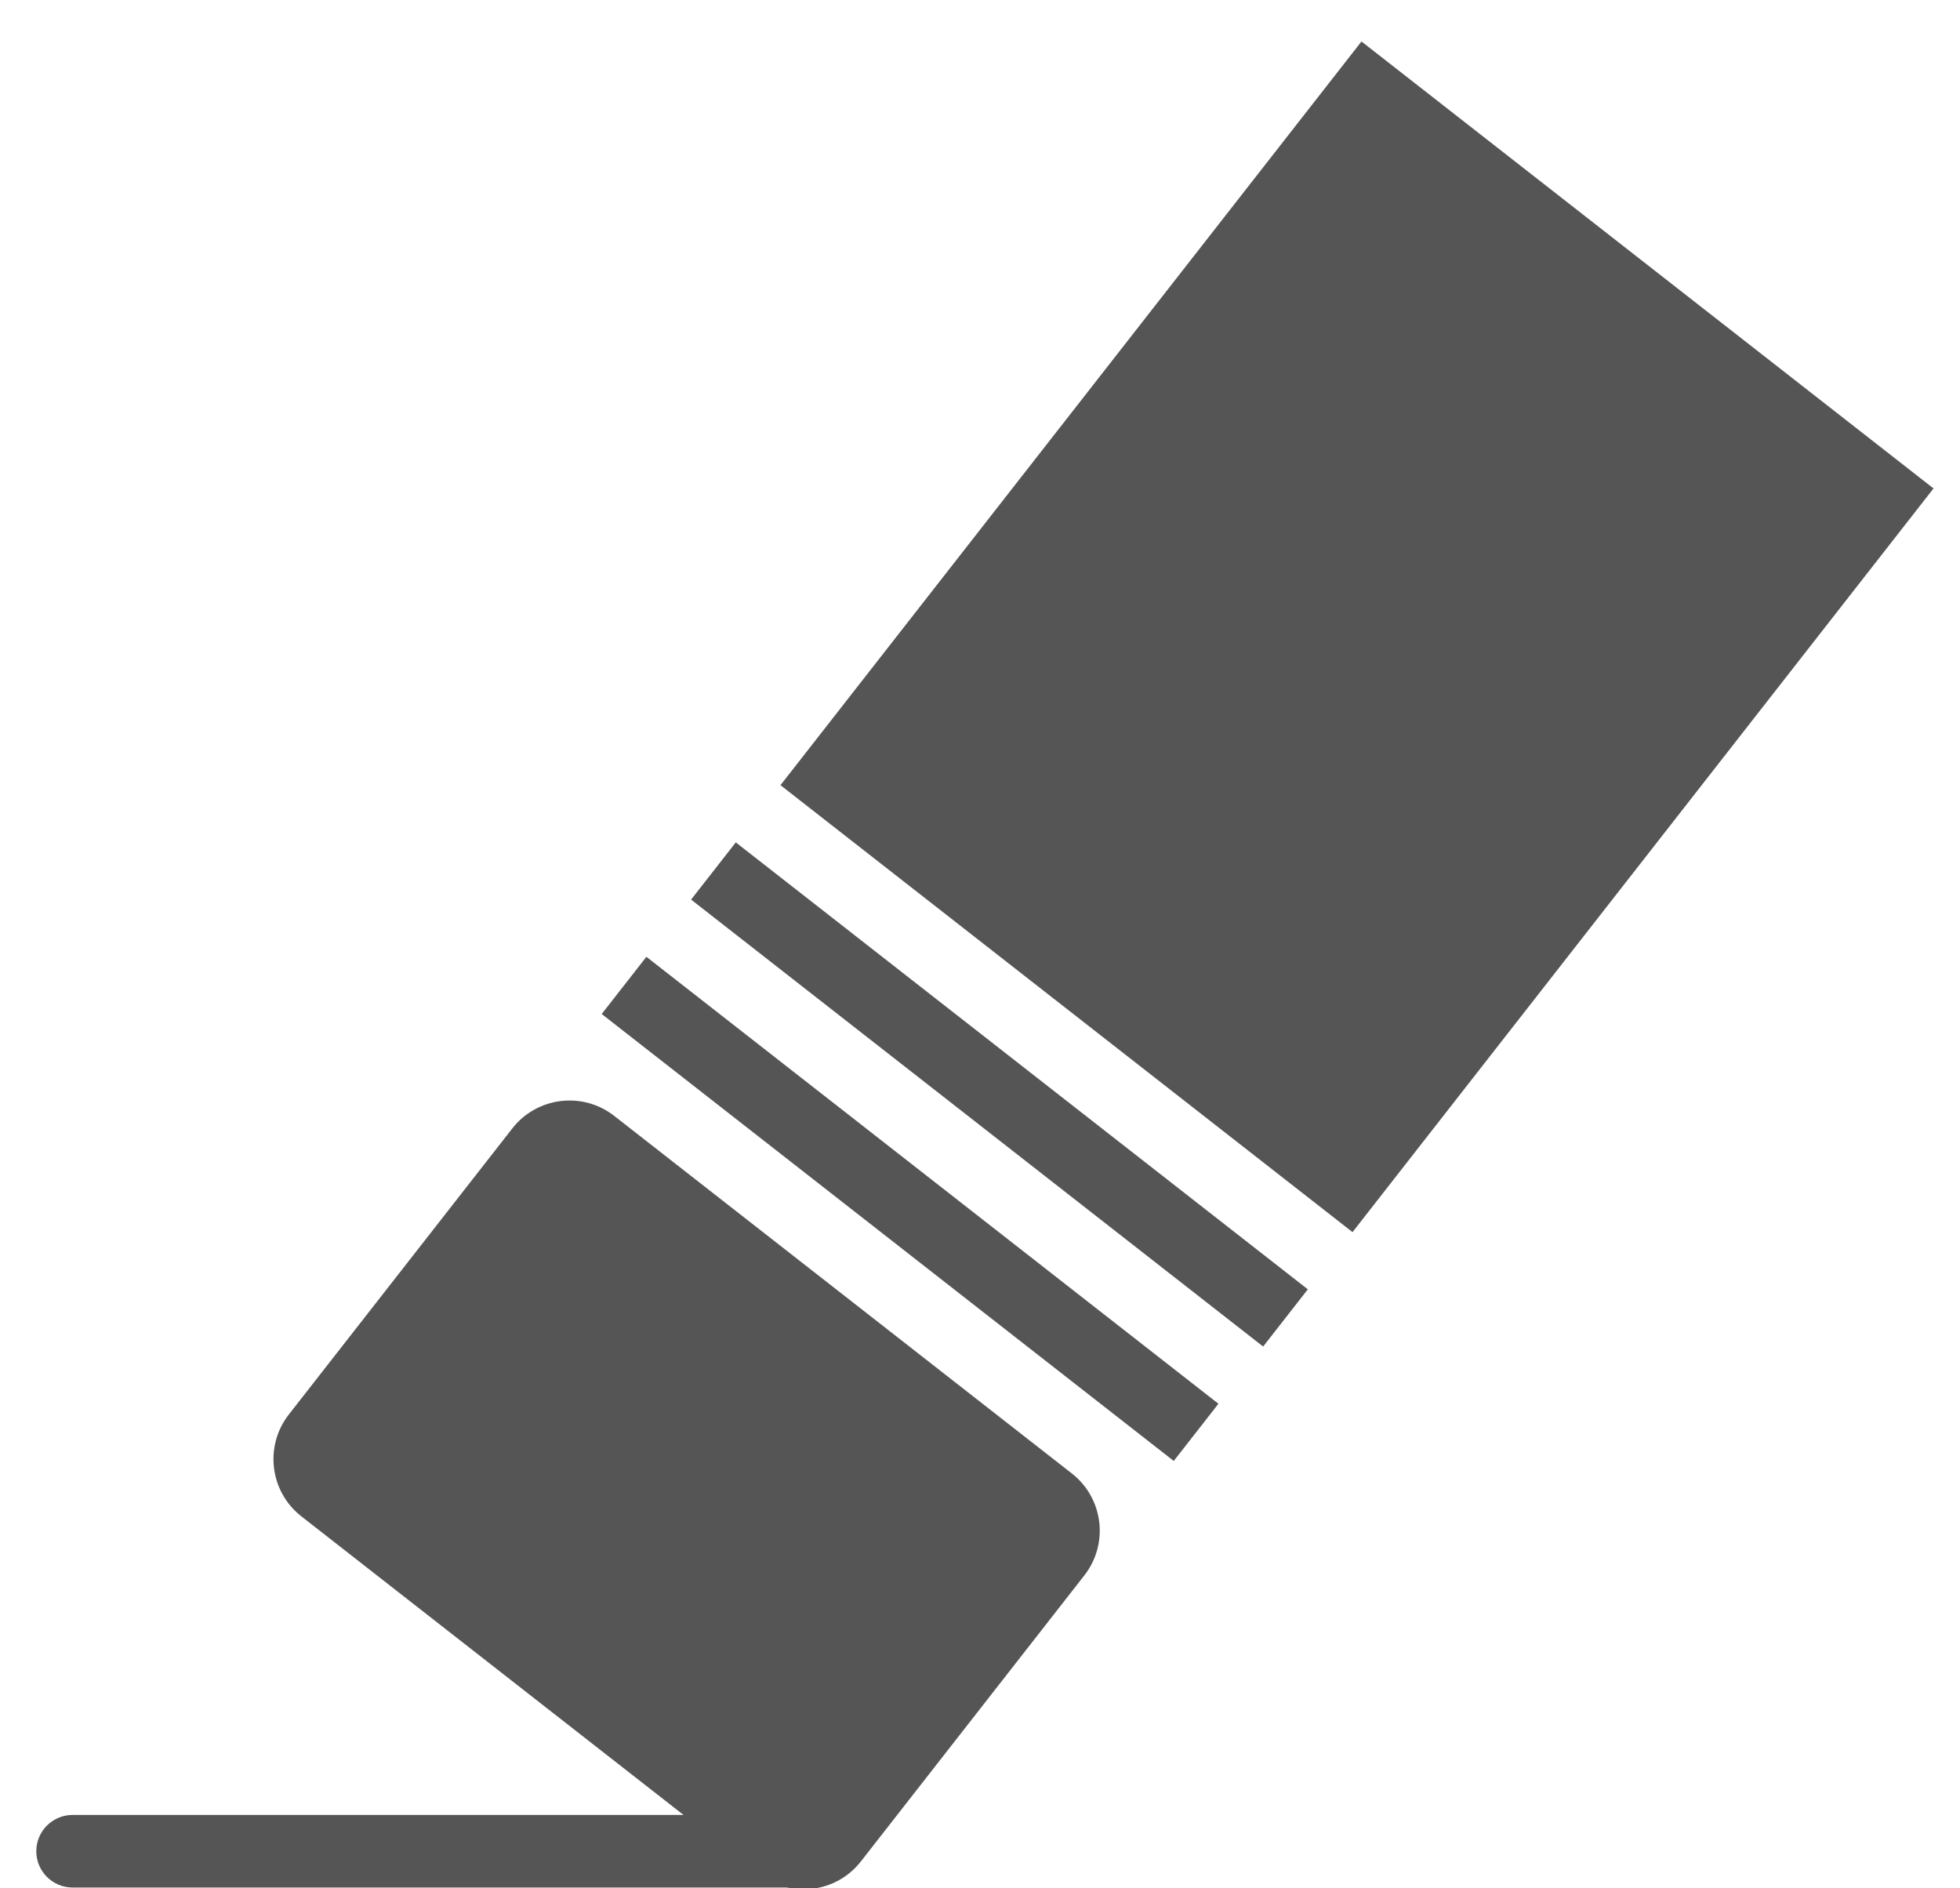
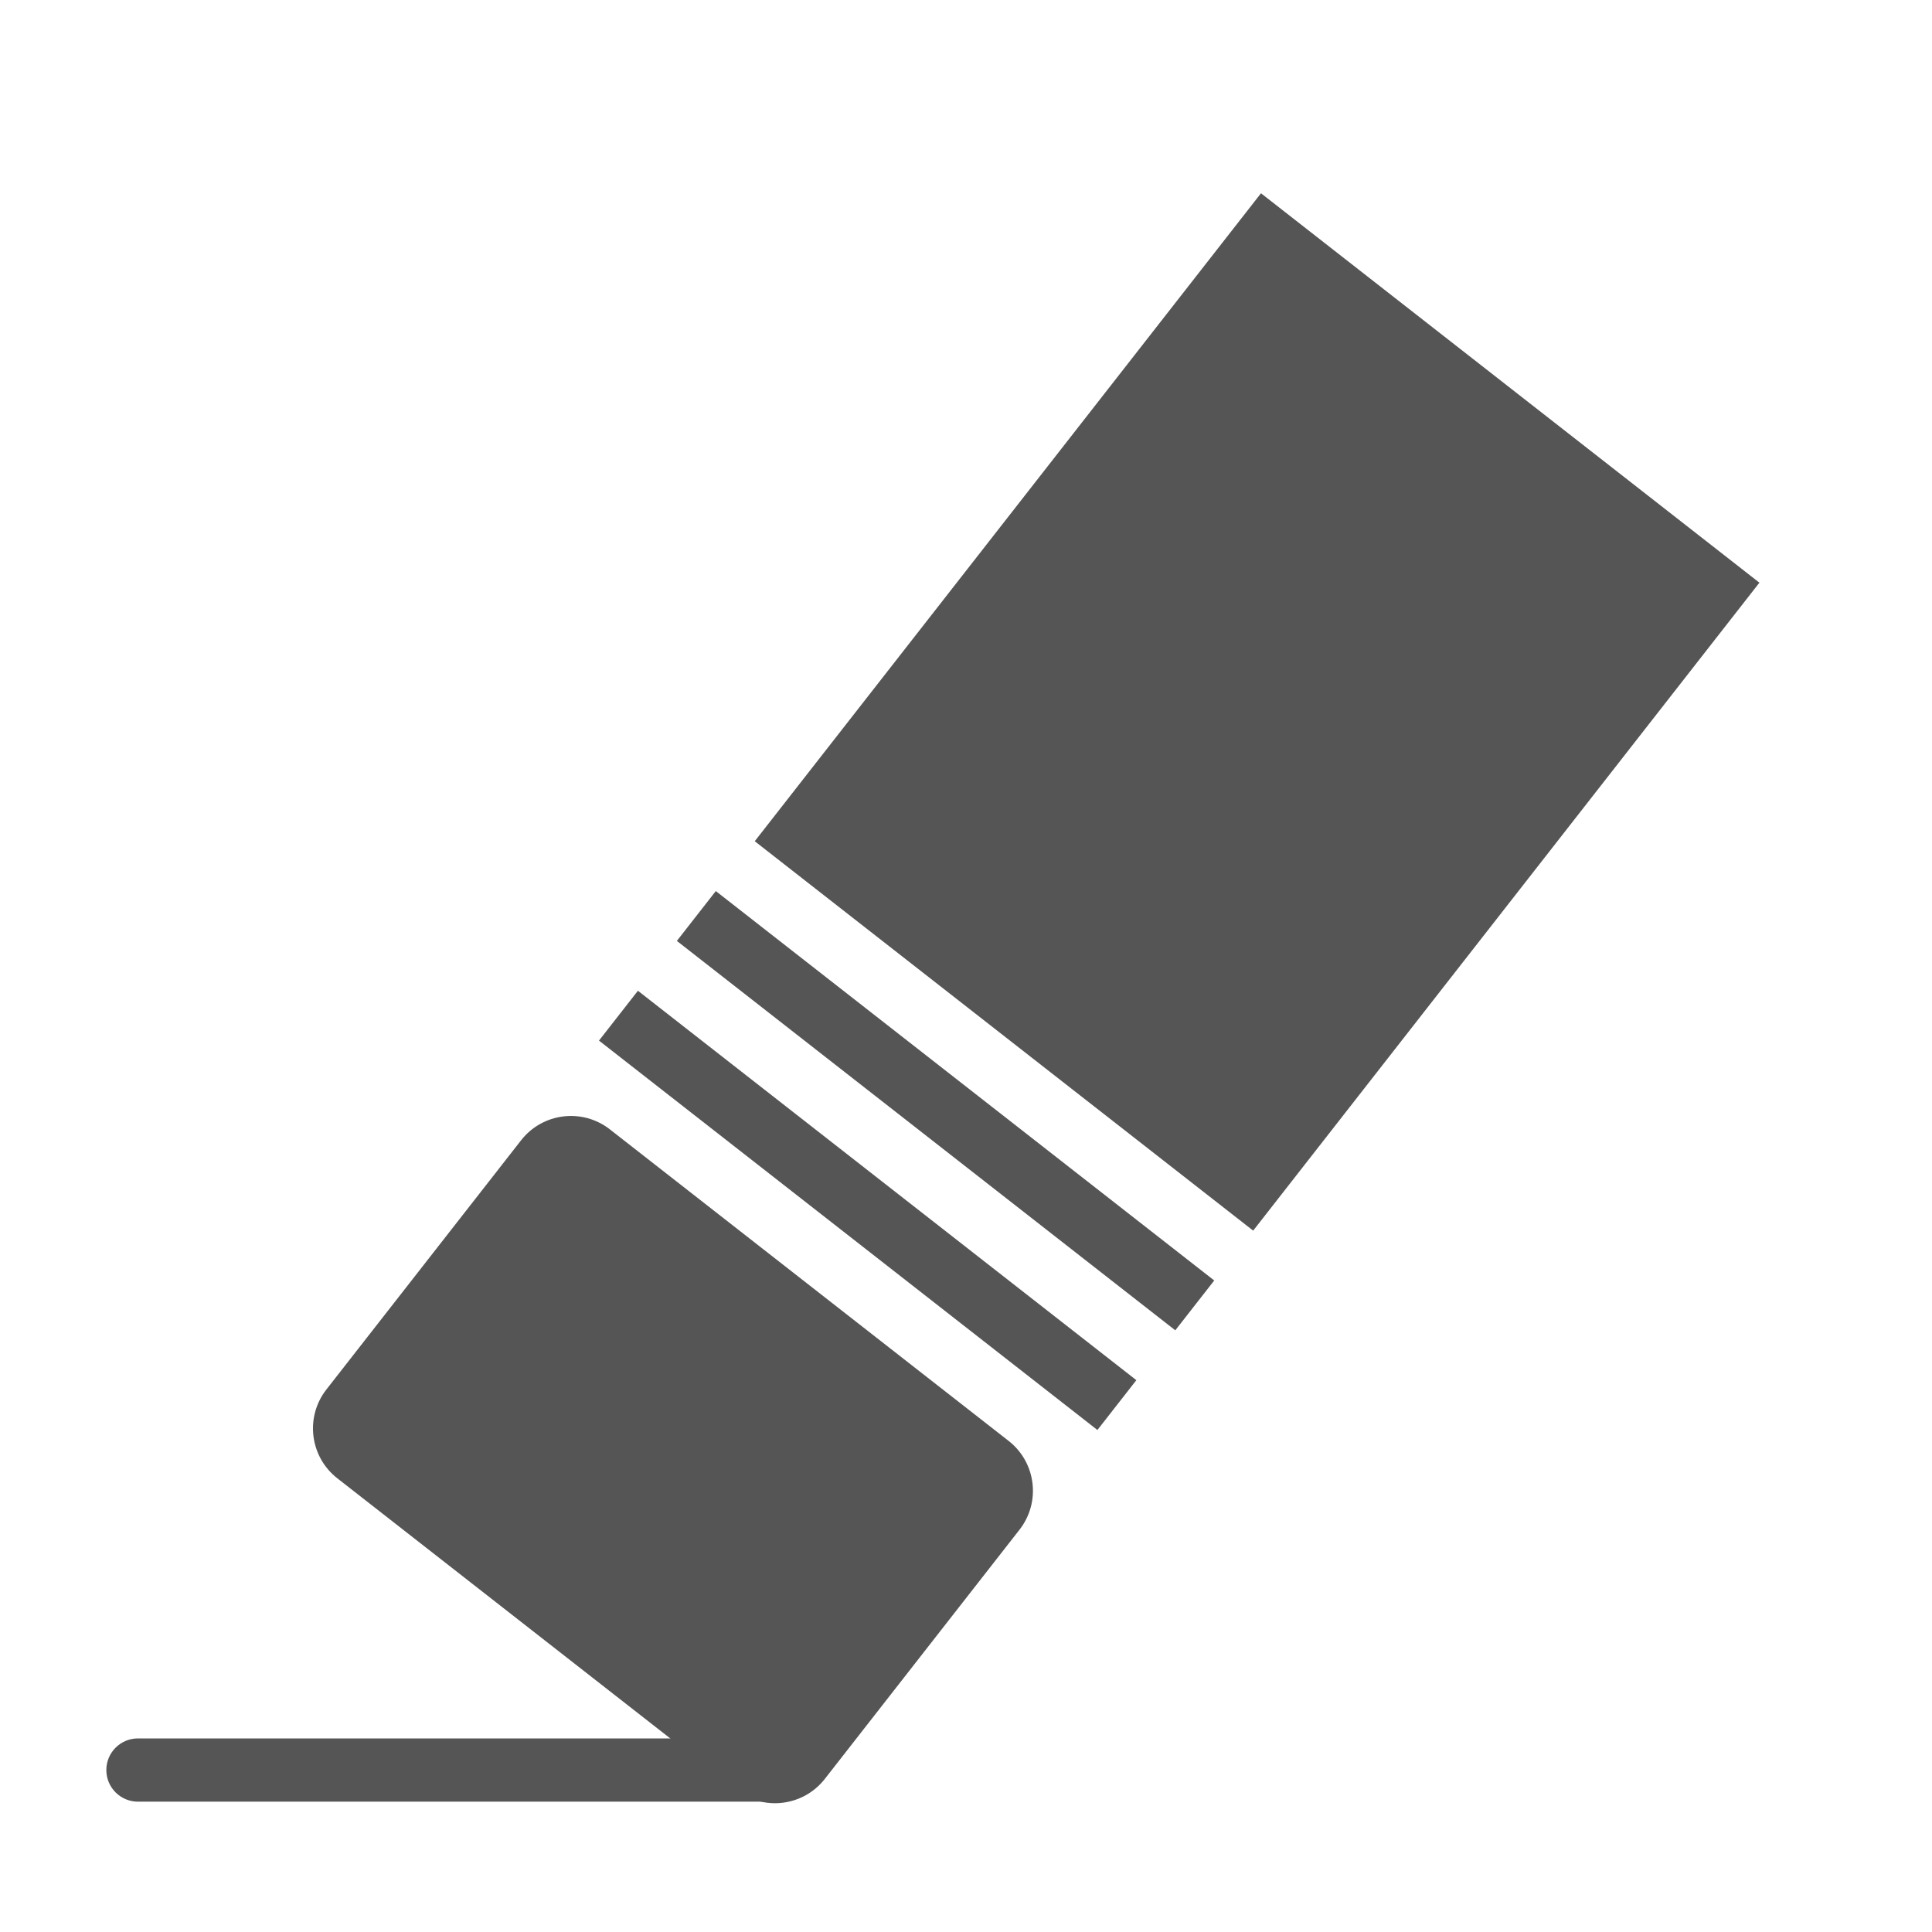
- <svg xmlns="http://www.w3.org/2000/svg" width="27" height="26" viewBox="0 0 27 26">
-   <g fill="#555">
+ <svg xmlns="http://www.w3.org/2000/svg" width="30" height="30" viewBox="0 0 30 30">
+   <g fill="#555" transform="translate(1.16 2.44) scale(.98216)">
    <rect width="11" height="1" rx=".5" ry=".5" x=".5" y="25" />
    <g transform="rotate(38 8.548 27.52)">
      <rect width="10" height="7" rx="1" y="18" />
      <path d="M0 14h10v1H0zm0 2h10v1H0zM0 0h10v13H0V0zm2 0h2v11H2V0z" />
    </g>
  </g>
</svg>
